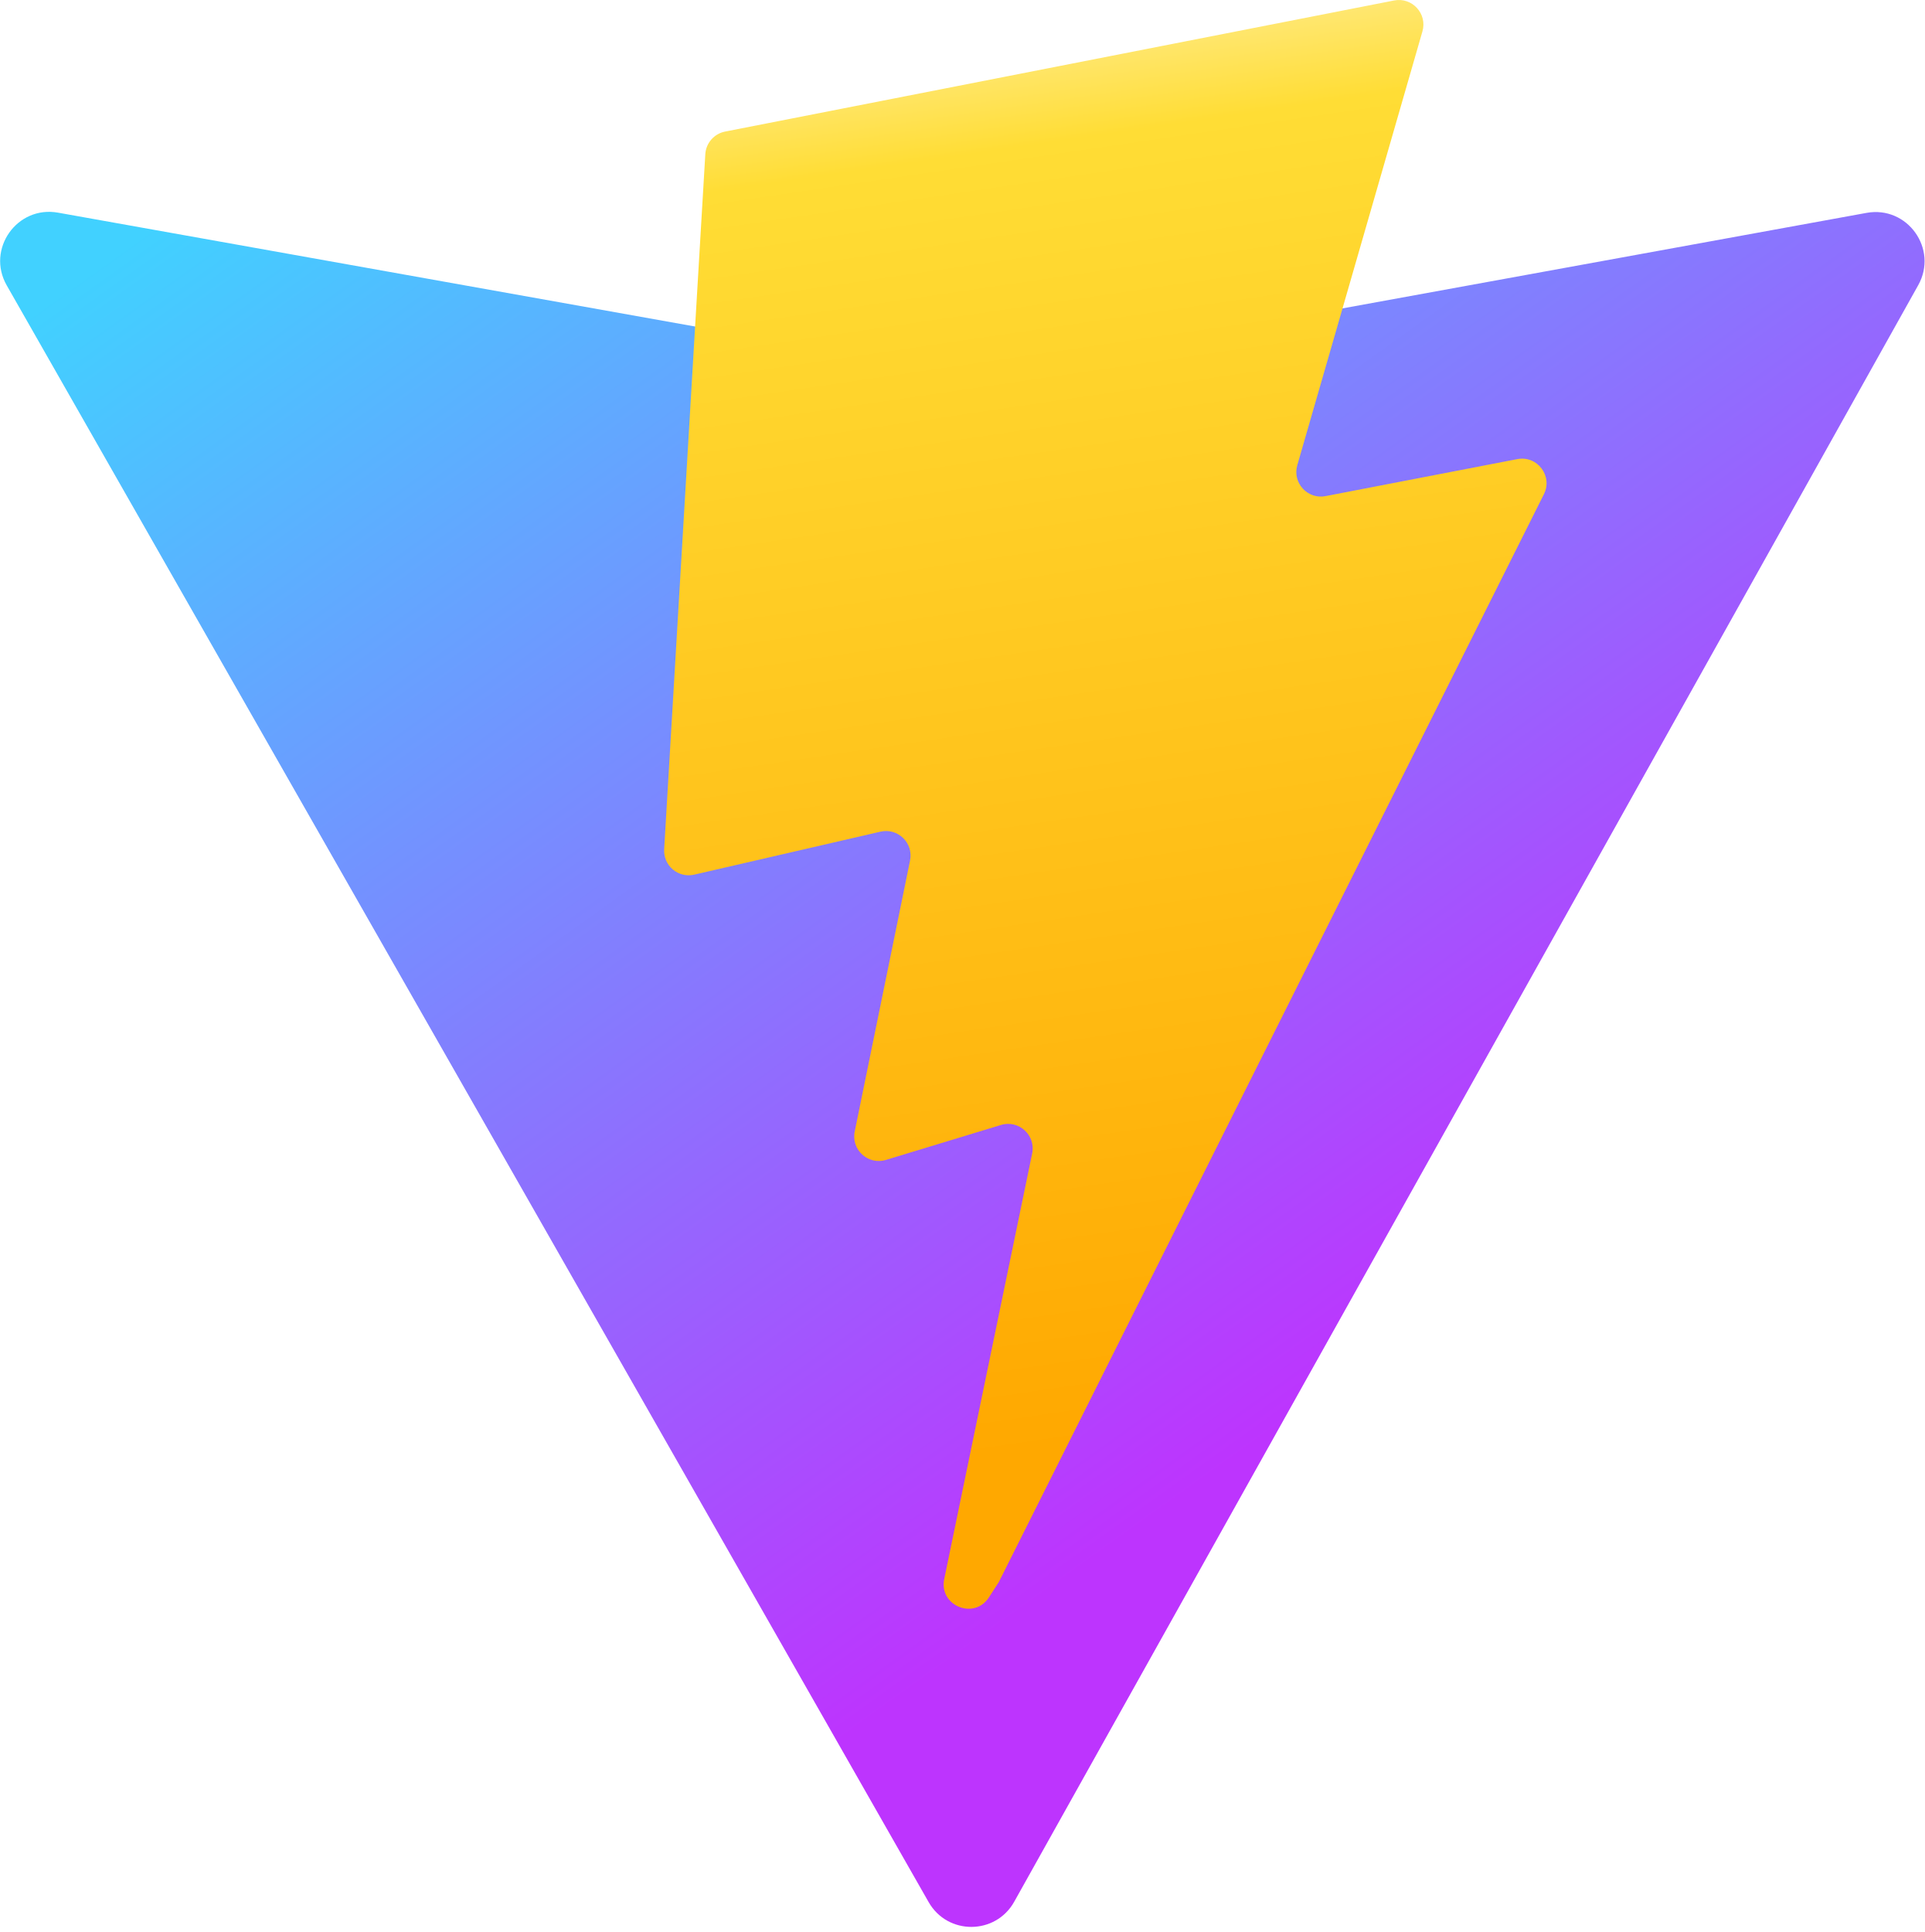
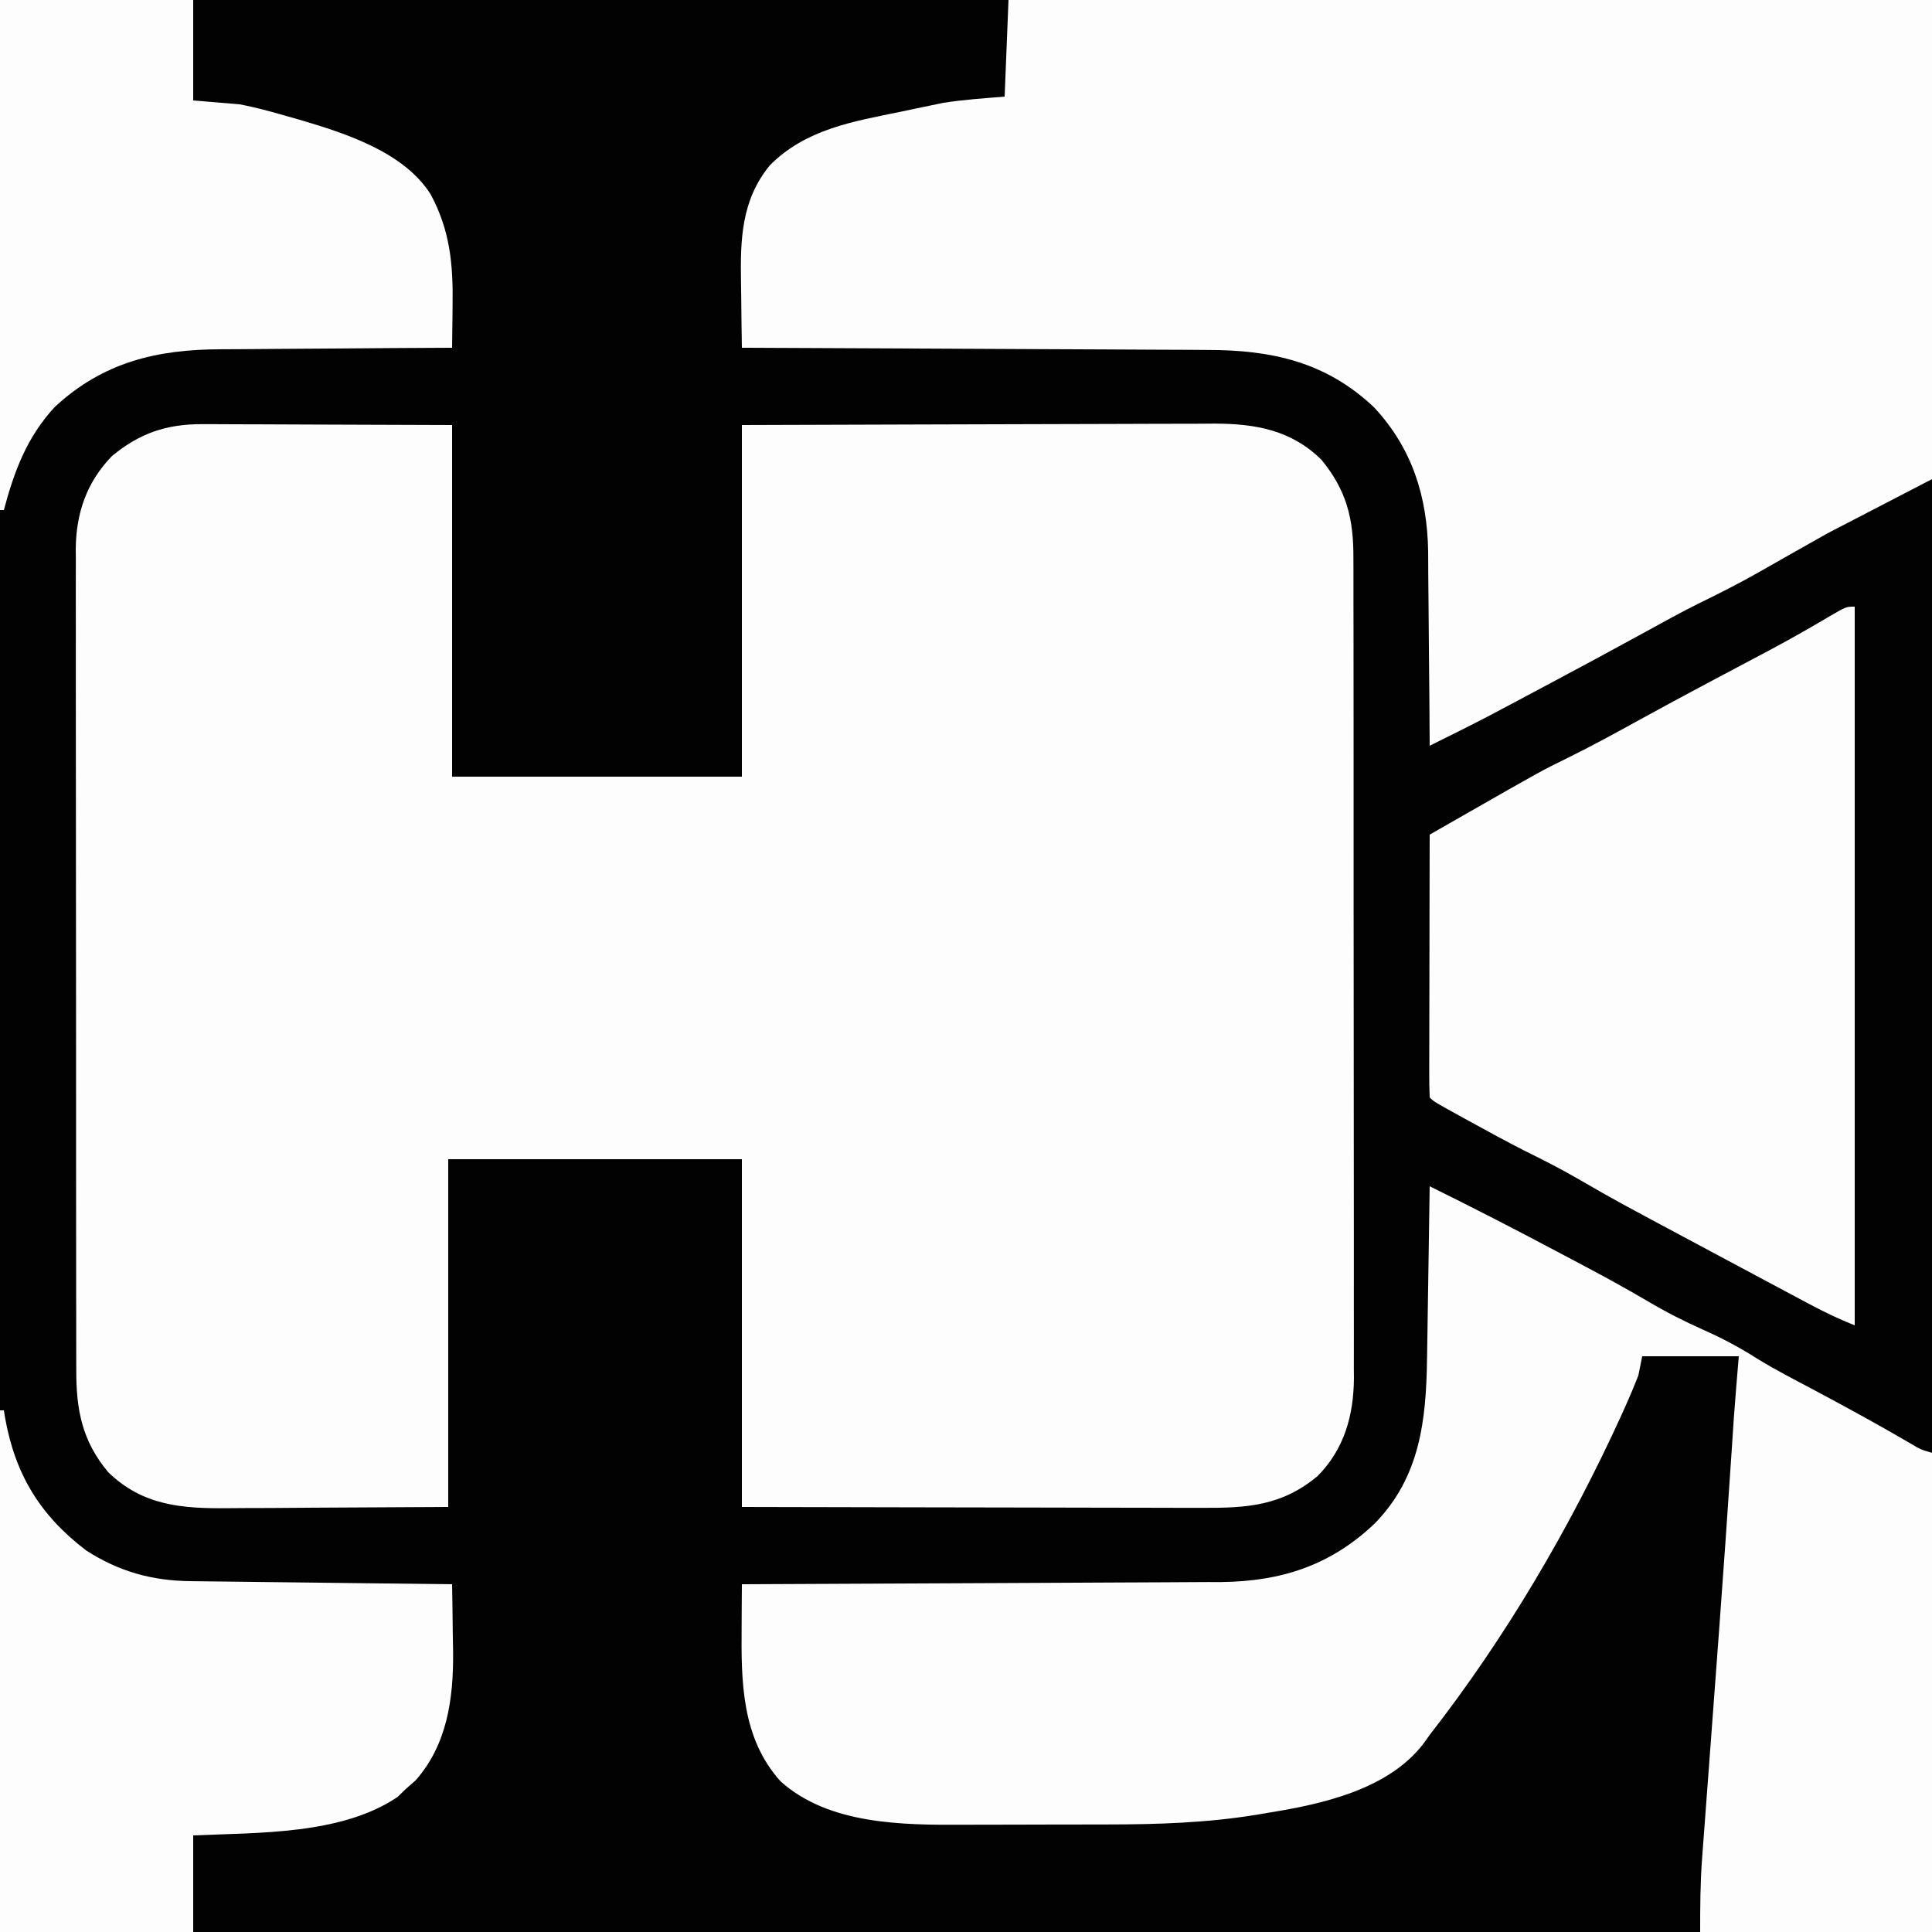
- <svg xmlns="http://www.w3.org/2000/svg" aria-hidden="true" role="img" class="iconify iconify--logos" width="31.88" height="32" preserveAspectRatio="xMidYMid meet" viewBox="0 0 256 257">
-   <defs>
-     <linearGradient id="IconifyId1813088fe1fbc01fb466" x1="-.828%" x2="57.636%" y1="7.652%" y2="78.411%">
-       <stop offset="0%" stop-color="#41D1FF" />
-       <stop offset="100%" stop-color="#BD34FE" />
-     </linearGradient>
-     <linearGradient id="IconifyId1813088fe1fbc01fb467" x1="43.376%" x2="50.316%" y1="2.242%" y2="89.03%">
-       <stop offset="0%" stop-color="#FFEA83" />
-       <stop offset="8.333%" stop-color="#FFDD35" />
-       <stop offset="100%" stop-color="#FFA800" />
-     </linearGradient>
-   </defs>
-   <path fill="url(#IconifyId1813088fe1fbc01fb466)" d="M255.153 37.938L134.897 252.976c-2.483 4.44-8.862 4.466-11.382.048L.875 37.958c-2.746-4.814 1.371-10.646 6.827-9.67l120.385 21.517a6.537 6.537 0 0 0 2.322-.004l117.867-21.483c5.438-.991 9.574 4.796 6.877 9.62Z" />
-   <path fill="url(#IconifyId1813088fe1fbc01fb467)" d="M185.432.063L96.44 17.501a3.268 3.268 0 0 0-2.634 3.014l-5.474 92.456a3.268 3.268 0 0 0 3.997 3.378l24.777-5.718c2.318-.535 4.413 1.507 3.936 3.838l-7.361 36.047c-.495 2.426 1.782 4.5 4.151 3.78l15.304-4.649c2.372-.72 4.652 1.36 4.15 3.788l-11.698 56.621c-.732 3.542 3.979 5.473 5.943 2.437l1.313-2.028l72.516-144.72c1.215-2.423-.88-5.186-3.54-4.672l-25.505 4.922c-2.396.462-4.435-1.77-3.759-4.114l16.646-57.705c.677-2.35-1.37-4.583-3.769-4.113Z" />
+ <svg xmlns="http://www.w3.org/2000/svg" version="1.1" width="500" height="500">
+   <path d="M0 0 C165 0 330 0 500 0 C500 165 500 330 500 500 C335 500 170 500 0 500 C0 335 0 170 0 0 Z " fill="#020202" transform="translate(0,0)" />
+   <path d="M0 0 C0.715 -0 1.429 -0 2.165 -0.001 C4.453 0.001 6.741 0.016 9.03 0.032 C10.452 0.035 11.875 0.037 13.297 0.038 C18.543 0.048 23.788 0.076 29.033 0.102 C40.769 0.143 52.505 0.185 64.596 0.227 C64.596 30.257 64.596 60.287 64.596 91.227 C89.346 91.227 114.096 91.227 139.596 91.227 C139.596 61.197 139.596 31.167 139.596 0.227 C172.295 0.106 172.295 0.106 186.03 0.081 C195.501 0.063 204.973 0.042 214.445 0.001 C221.344 -0.029 228.243 -0.049 235.143 -0.055 C238.793 -0.059 242.443 -0.068 246.093 -0.09 C250.176 -0.114 254.26 -0.115 258.344 -0.114 C260.141 -0.13 260.141 -0.13 261.975 -0.146 C272.576 -0.107 281.831 1.546 289.596 9.227 C296.161 17.237 297.901 24.57 297.857 34.695 C297.86 35.629 297.864 36.563 297.868 37.526 C297.879 40.645 297.875 43.765 297.871 46.885 C297.875 49.125 297.88 51.366 297.886 53.607 C297.899 59.688 297.9 65.769 297.898 71.849 C297.896 76.929 297.901 82.008 297.906 87.088 C297.918 99.759 297.917 112.43 297.911 125.101 C297.905 136.09 297.917 147.079 297.936 158.068 C297.955 169.366 297.963 180.664 297.96 191.962 C297.958 198.3 297.96 204.637 297.974 210.974 C297.987 216.935 297.985 222.897 297.972 228.858 C297.969 231.042 297.972 233.226 297.98 235.41 C297.991 238.4 297.983 241.388 297.97 244.378 C297.978 245.235 297.985 246.092 297.993 246.975 C297.907 256.602 295.473 265.26 288.596 272.227 C279.298 279.976 270.273 280.524 258.571 280.454 C256.638 280.455 256.638 280.455 254.666 280.455 C251.154 280.456 247.642 280.444 244.13 280.43 C240.452 280.417 236.774 280.416 233.096 280.414 C226.14 280.408 219.185 280.391 212.229 280.371 C202.824 280.344 193.418 280.334 184.012 280.322 C169.207 280.303 154.401 280.263 139.596 280.227 C139.596 250.527 139.596 220.827 139.596 190.227 C114.516 190.227 89.436 190.227 63.596 190.227 C63.596 219.927 63.596 249.627 63.596 280.227 C46.302 280.32 46.302 280.32 28.658 280.415 C25.034 280.442 21.409 280.469 17.674 280.497 C13.208 280.511 13.208 280.511 11.11 280.513 C9.661 280.518 8.212 280.528 6.763 280.544 C-5.244 280.664 -15.378 279.968 -24.404 271.227 C-31.211 263.077 -32.71 254.975 -32.665 244.632 C-32.669 243.696 -32.672 242.761 -32.676 241.797 C-32.687 238.678 -32.683 235.559 -32.679 232.44 C-32.683 230.197 -32.688 227.955 -32.694 225.712 C-32.708 219.632 -32.708 213.551 -32.706 207.471 C-32.705 202.391 -32.709 197.311 -32.714 192.232 C-32.726 179.563 -32.725 166.893 -32.719 154.224 C-32.714 143.234 -32.725 132.245 -32.744 121.255 C-32.763 109.956 -32.771 98.656 -32.768 87.357 C-32.766 81.019 -32.768 74.682 -32.782 68.344 C-32.795 62.384 -32.793 56.424 -32.78 50.465 C-32.778 48.28 -32.78 46.096 -32.789 43.911 C-32.799 40.924 -32.791 37.937 -32.778 34.949 C-32.786 34.09 -32.793 33.231 -32.801 32.345 C-32.717 22.989 -29.975 14.998 -23.404 8.227 C-16.216 2.322 -9.361 -0.033 0 0 Z " fill="#FDFDFD" transform="translate(52.40405,109.7729)" />
+   <path d="M0 0 C78.87 0 157.74 0 239 0 C239 40.92 239 81.84 239 124 C230.09 128.62 221.18 133.24 212 138 C202.997 143.071 202.997 143.071 194.016 148.18 C188.976 151.04 183.853 153.628 178.645 156.168 C174.065 158.434 169.602 160.914 165.125 163.375 C156.279 168.232 147.397 173.015 138.487 177.752 C137.099 178.49 135.712 179.228 134.325 179.967 C132.351 181.019 130.375 182.068 128.398 183.117 C127.261 183.722 126.123 184.326 124.951 184.949 C119.676 187.716 114.333 190.348 109 193 C108.995 191.897 108.995 191.897 108.989 190.772 C108.951 183.785 108.894 176.799 108.816 169.813 C108.777 166.223 108.745 162.633 108.729 159.043 C108.714 155.567 108.679 152.092 108.632 148.617 C108.61 146.669 108.608 144.721 108.606 142.773 C108.375 128.512 104.487 116.078 94.676 105.492 C82.251 93.672 68.109 90.548 51.337 90.568 C50.028 90.557 48.719 90.547 47.371 90.537 C43.822 90.509 40.274 90.5 36.725 90.494 C33.001 90.484 29.278 90.458 25.554 90.434 C18.521 90.39 11.488 90.362 4.455 90.339 C-3.56 90.311 -11.575 90.268 -19.589 90.222 C-36.06 90.13 -52.53 90.058 -69 90 C-69.075 85.768 -69.129 81.537 -69.165 77.305 C-69.18 75.869 -69.2 74.434 -69.226 72.999 C-69.423 61.916 -69.123 51.775 -61.793 42.816 C-52.496 33.398 -40.177 31.431 -27.688 28.875 C-26.445 28.611 -25.203 28.346 -23.924 28.074 C-22.08 27.693 -22.08 27.693 -20.199 27.305 C-19.104 27.078 -18.01 26.851 -16.882 26.617 C-11.626 25.782 -6.303 25.442 -1 25 C-0.67 16.75 -0.34 8.5 0 0 Z " fill="#FDFDFD" transform="translate(261,0)" />
+   <path d="M0 0 C10.435 5.162 20.789 10.455 31.074 15.909 C33.261 17.069 35.451 18.223 37.641 19.377 C43.999 22.739 50.309 26.137 56.5 29.801 C61.139 32.544 65.83 34.933 70.75 37.125 C75.658 39.317 80.2 41.694 84.723 44.599 C89.555 47.572 94.617 50.15 99.625 52.812 C108.015 57.296 116.354 61.829 124.559 66.645 C127.019 68.109 127.019 68.109 130 69 C130 109.92 130 150.84 130 193 C110.2 193 90.4 193 70 193 C70 186.501 70.021 180.347 70.503 173.922 C70.557 173.191 70.611 172.459 70.666 171.705 C70.843 169.315 71.025 166.925 71.207 164.535 C71.334 162.831 71.46 161.126 71.586 159.422 C71.853 155.825 72.122 152.227 72.393 148.63 C73.024 140.257 73.644 131.882 74.264 123.508 C74.468 120.755 74.673 118.002 74.877 115.248 C76.032 99.683 77.118 84.113 78.15 68.539 C78.202 67.75 78.255 66.961 78.309 66.147 C78.443 64.132 78.575 62.116 78.706 60.1 C79.091 54.73 79.553 49.365 80 44 C71.75 44 63.5 44 55 44 C54.67 45.65 54.34 47.3 54 49 C52.95 51.665 51.86 54.265 50.688 56.875 C50.161 58.048 50.161 58.048 49.623 59.244 C36.295 88.434 19.731 116.663 0 142 C-0.536 142.75 -1.073 143.5 -1.625 144.273 C-10.679 156.088 -27.735 159.891 -41.688 162.125 C-42.674 162.294 -43.661 162.463 -44.678 162.637 C-57.493 164.741 -70.311 165.161 -83.277 165.168 C-84.701 165.171 -86.125 165.175 -87.549 165.178 C-90.509 165.184 -93.47 165.186 -96.43 165.185 C-100.179 165.185 -103.928 165.199 -107.677 165.216 C-110.611 165.227 -113.544 165.229 -116.478 165.229 C-117.858 165.23 -119.239 165.234 -120.619 165.242 C-136.478 165.324 -155.546 165.206 -168 154 C-178.107 142.755 -178.191 128.229 -178.066 113.922 C-178.062 112.867 -178.057 111.811 -178.052 110.724 C-178.039 108.149 -178.022 105.575 -178 103 C-176.981 102.996 -176.981 102.996 -175.941 102.993 C-159.363 102.933 -142.785 102.858 -126.207 102.764 C-118.19 102.719 -110.173 102.68 -102.156 102.654 C-95.164 102.631 -88.172 102.597 -81.179 102.551 C-77.481 102.527 -73.783 102.509 -70.085 102.502 C-65.944 102.495 -61.804 102.465 -57.663 102.432 C-56.453 102.434 -55.243 102.435 -53.997 102.437 C-38.358 102.265 -25.586 98.106 -14.188 87.242 C-2.513 75.275 -0.9 60.612 -0.684 44.629 C-0.652 42.713 -0.652 42.713 -0.621 40.758 C-0.567 37.383 -0.516 34.008 -0.468 30.633 C-0.417 27.18 -0.362 23.728 -0.307 20.275 C-0.2 13.517 -0.098 6.759 0 0 Z " fill="#FDFDFD" transform="translate(370,307)" />
+   <path d="M0 0 C0 61.38 0 122.76 0 186 C-4.062 184.375 -7.727 182.63 -11.574 180.578 C-12.207 180.241 -12.84 179.905 -13.492 179.558 C-15.559 178.458 -17.623 177.354 -19.688 176.25 C-21.125 175.483 -22.563 174.716 -24.001 173.949 C-27.643 172.007 -31.282 170.061 -34.921 168.113 C-36.887 167.061 -38.853 166.009 -40.82 164.958 C-62.123 153.571 -62.123 153.571 -70.875 148.5 C-75.666 145.725 -80.526 143.216 -85.496 140.781 C-90.281 138.349 -94.984 135.773 -99.688 133.188 C-100.586 132.695 -101.485 132.202 -102.411 131.694 C-108.872 128.128 -108.872 128.128 -110 127 C-110.094 124.883 -110.117 122.763 -110.114 120.644 C-110.114 119.981 -110.114 119.318 -110.114 118.634 C-110.113 116.432 -110.105 114.23 -110.098 112.027 C-110.096 110.504 -110.094 108.981 -110.093 107.458 C-110.09 103.442 -110.08 99.425 -110.069 95.409 C-110.058 91.314 -110.054 87.218 -110.049 83.123 C-110.038 75.082 -110.021 67.041 -110 59 C-107.759 57.72 -105.519 56.439 -103.278 55.159 C-102.647 54.798 -102.017 54.438 -101.367 54.067 C-81.062 42.464 -81.062 42.464 -74.375 39.188 C-67.92 36.02 -61.64 32.555 -55.339 29.095 C-49.711 26.01 -44.066 22.958 -38.398 19.945 C-37.745 19.598 -37.092 19.25 -36.418 18.892 C-33.208 17.186 -29.996 15.483 -26.782 13.784 C-25.573 13.143 -24.364 12.501 -23.156 11.859 C-22.57 11.548 -21.984 11.237 -21.38 10.916 C-16.324 8.211 -11.352 5.367 -6.416 2.45 C-2.215 0 -2.215 0 0 0 Z " fill="#FDFDFD" transform="translate(480,157)" />
+   <path d="M0 0 C0.33 0 0.66 0 1 0 C1.147 0.909 1.147 0.909 1.297 1.836 C3.923 16.55 10.301 27.098 22.277 36.242 C30.798 41.744 39.414 44.121 49.452 44.205 C50.185 44.215 50.917 44.225 51.671 44.235 C54.079 44.267 56.487 44.292 58.895 44.316 C60.569 44.337 62.243 44.358 63.918 44.379 C68.315 44.434 72.713 44.484 77.11 44.532 C81.602 44.583 86.093 44.638 90.584 44.693 C99.389 44.801 108.195 44.902 117 45 C117.075 48.929 117.129 52.857 117.165 56.786 C117.187 58.766 117.225 60.745 117.264 62.725 C117.354 74.622 115.718 86.549 107.562 95.75 C106.717 96.493 105.871 97.235 105 98 C104.299 98.681 103.597 99.361 102.875 100.062 C88.346 109.854 66.93 109.257 50 110 C50 118.25 50 126.5 50 135 C33.5 135 17 135 0 135 C0 90.45 0 45.9 0 0 Z " fill="#FDFDFD" transform="translate(0,365)" />
+   <path d="M0 0 C16.5 0 33 0 50 0 C50 8.58 50 17.16 50 26 C53.96 26.33 57.92 26.66 62 27 C66.16 27.769 70.184 28.898 74.25 30.062 C75.334 30.371 76.418 30.679 77.535 30.996 C89.395 34.508 104.475 39.294 111.445 50.277 C116.497 59.645 117.297 68.552 117.125 79.062 C117.116 80.119 117.107 81.175 117.098 82.264 C117.074 84.843 117.042 87.421 117 90 C115.634 90.005 115.634 90.005 114.24 90.011 C105.606 90.049 96.971 90.106 88.337 90.184 C83.9 90.223 79.462 90.255 75.024 90.271 C70.732 90.286 66.439 90.321 62.147 90.368 C60.519 90.383 58.892 90.391 57.264 90.392 C40.697 90.409 26.723 93.682 14.188 105.312 C6.987 113.082 3.694 121.888 1 132 C0.67 132 0.34 132 0 132 C0 88.44 0 44.88 0 0 Z " fill="#FDFDFD" transform="translate(0,0)" />
</svg>
